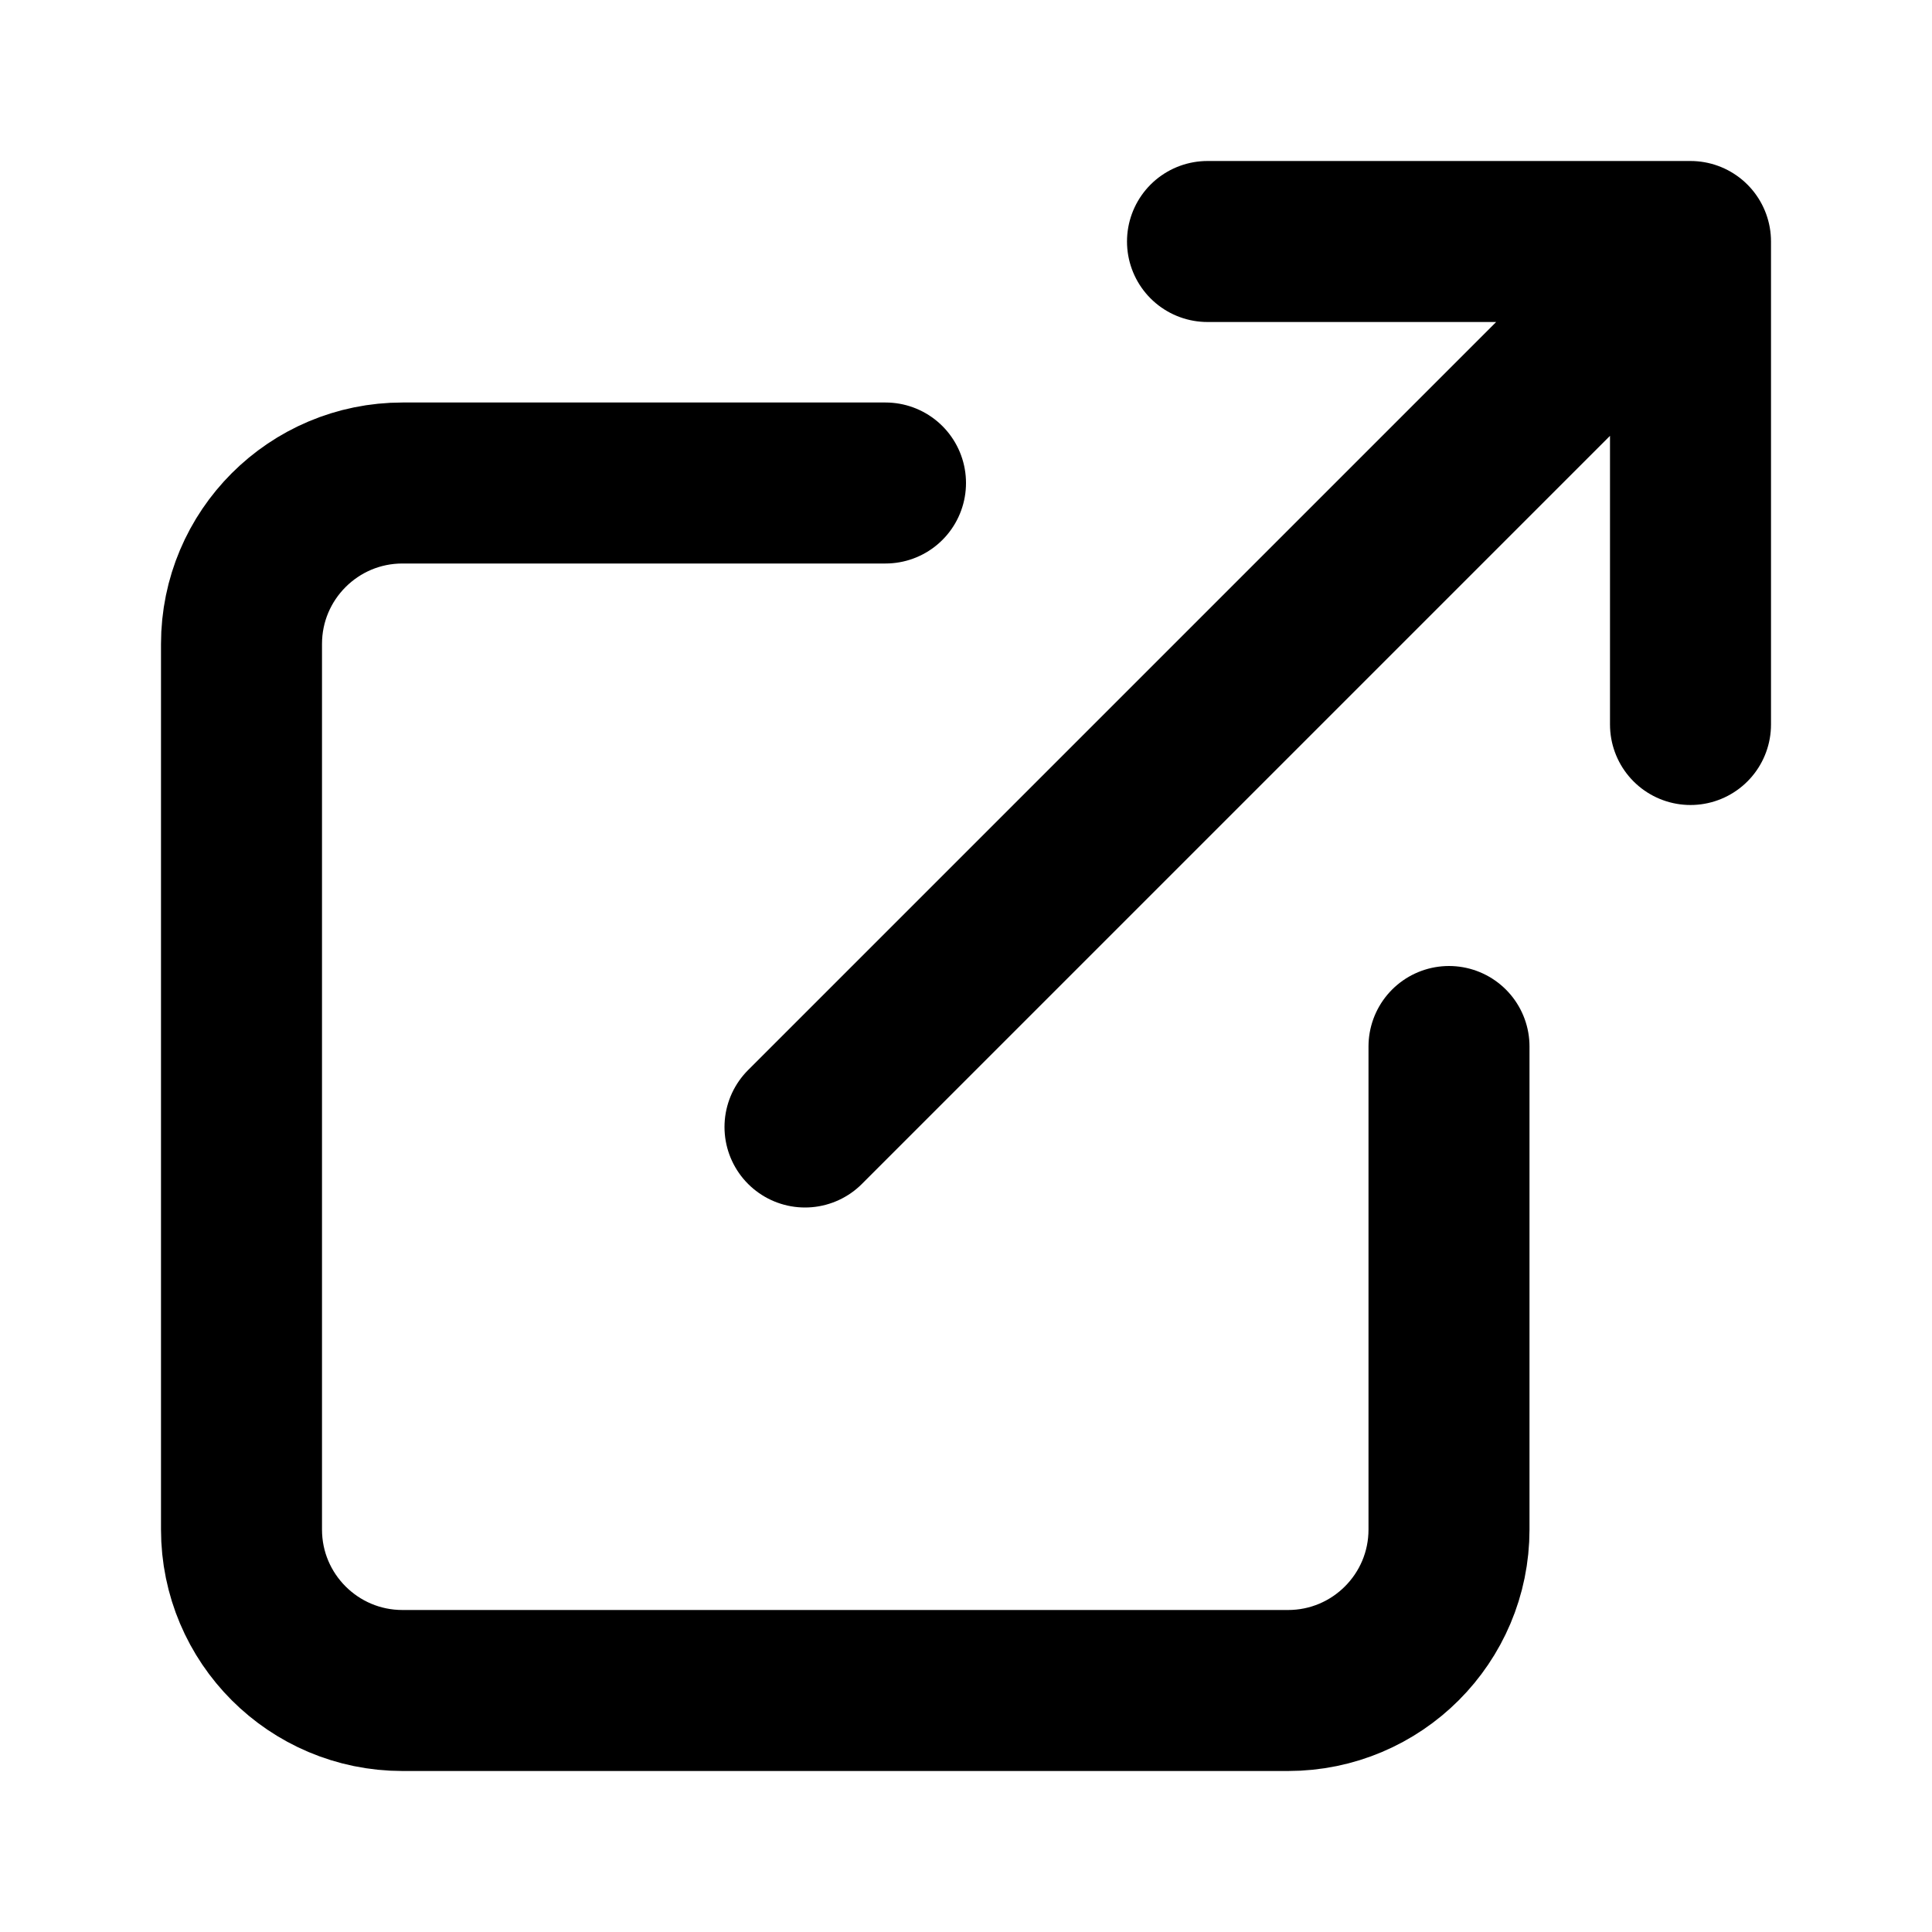
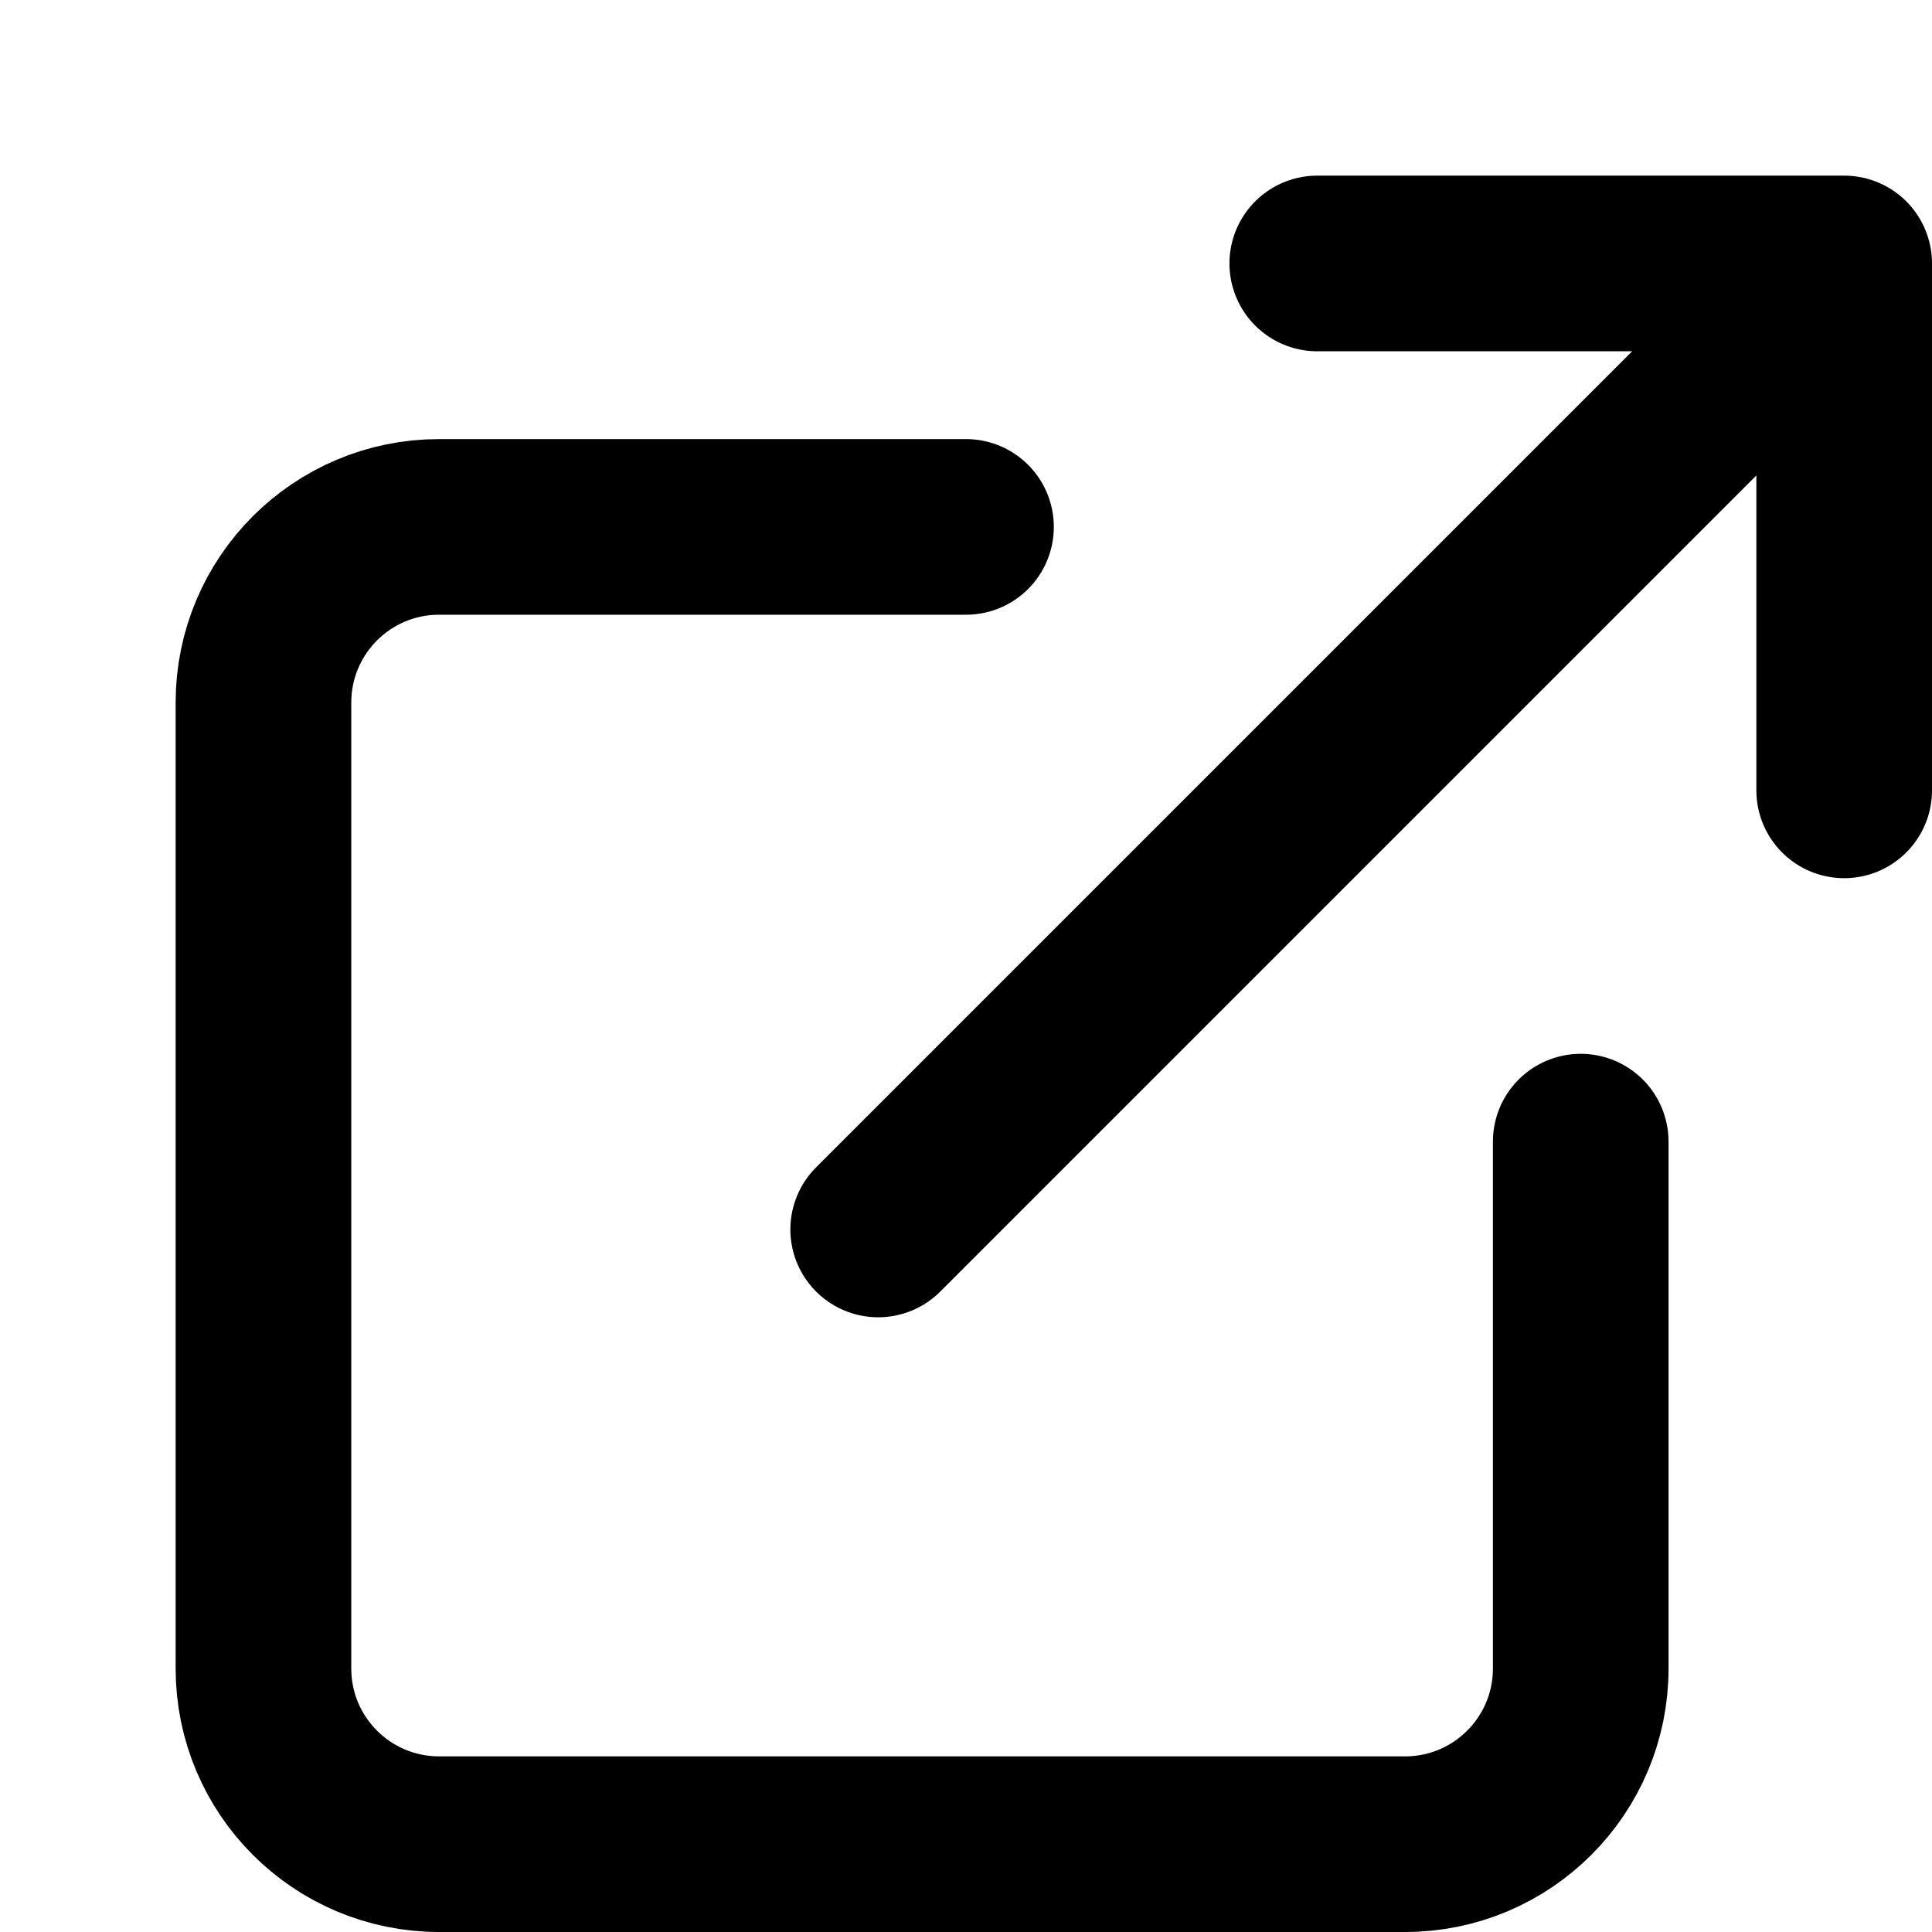
- <svg xmlns="http://www.w3.org/2000/svg" width="24" height="24" fill="none" stroke="currentColor" stroke-width="2" stroke-linecap="round" stroke-linejoin="round" class="feather feather-external-link">
+ <svg xmlns="http://www.w3.org/2000/svg" width="22" height="22" fill="none" stroke="currentColor" stroke-width="2" stroke-linecap="round" stroke-linejoin="round" class="feather feather-external-link">
  <path d="M18 13v6a2 2 0 0 1-2 2H5a2 2 0 0 1-2-2V8a2 2 0 0 1 2-2h6M15 3h6v6M10 14L21 3" />
</svg>
